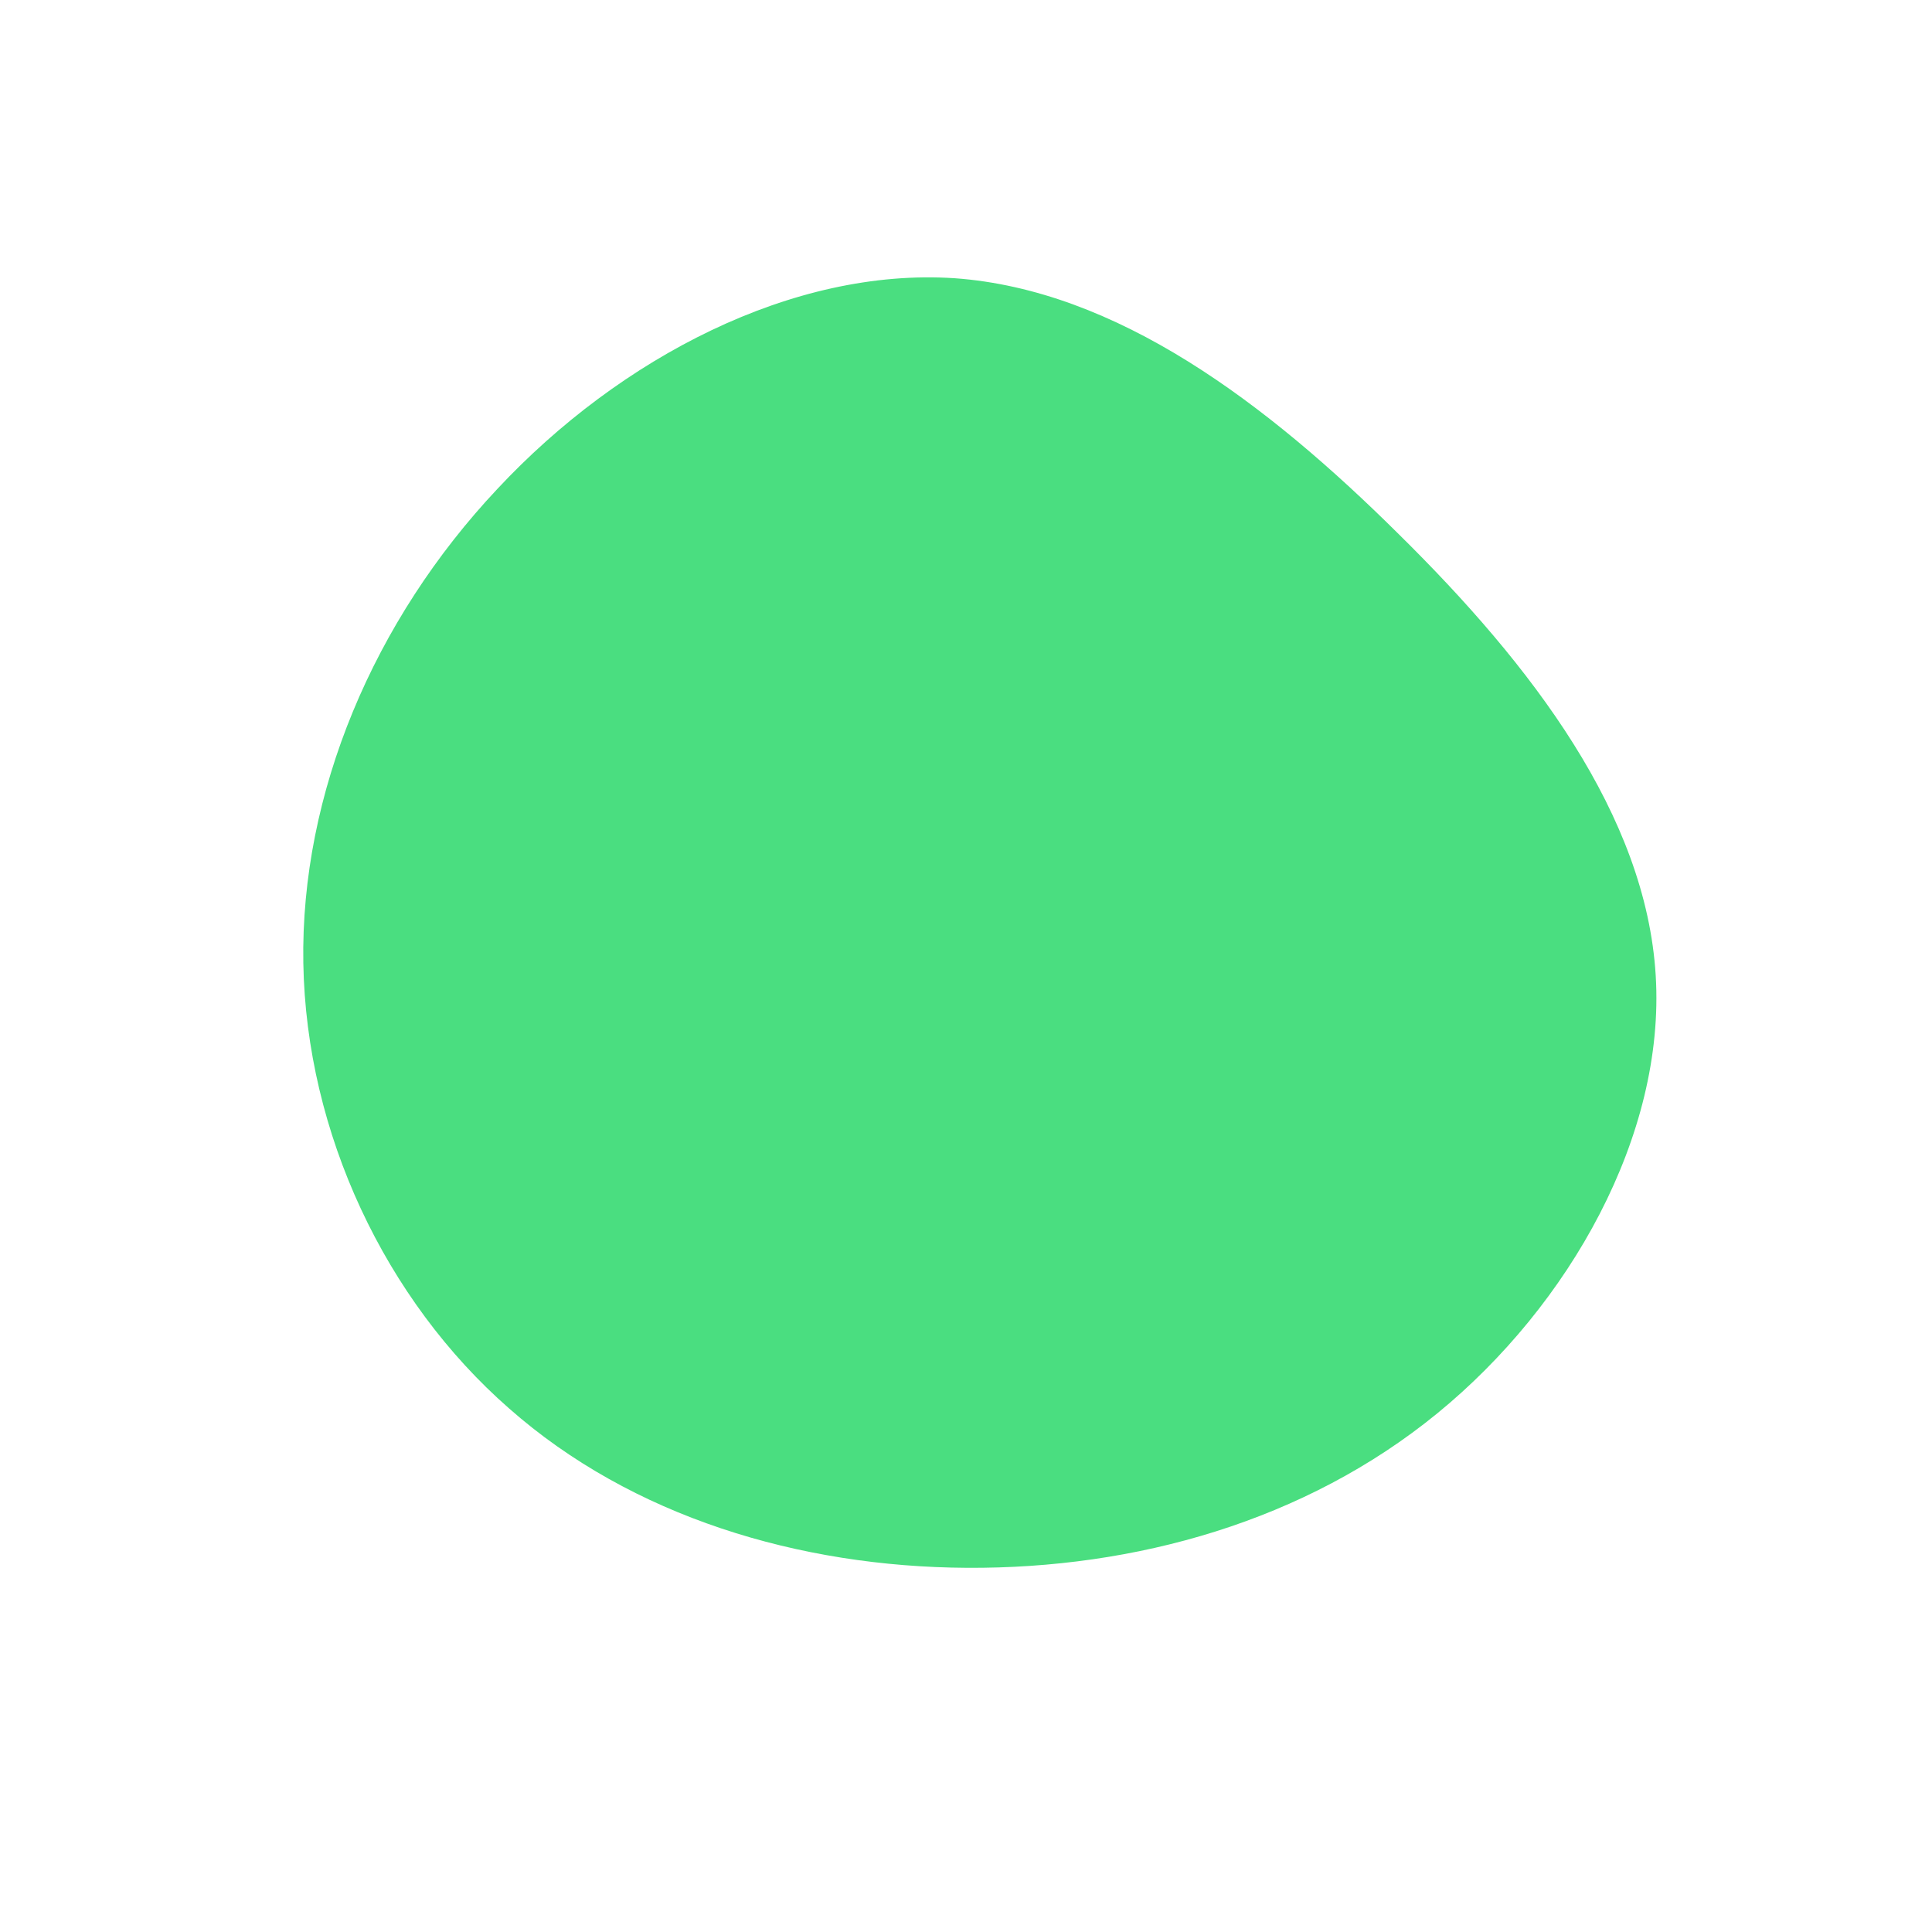
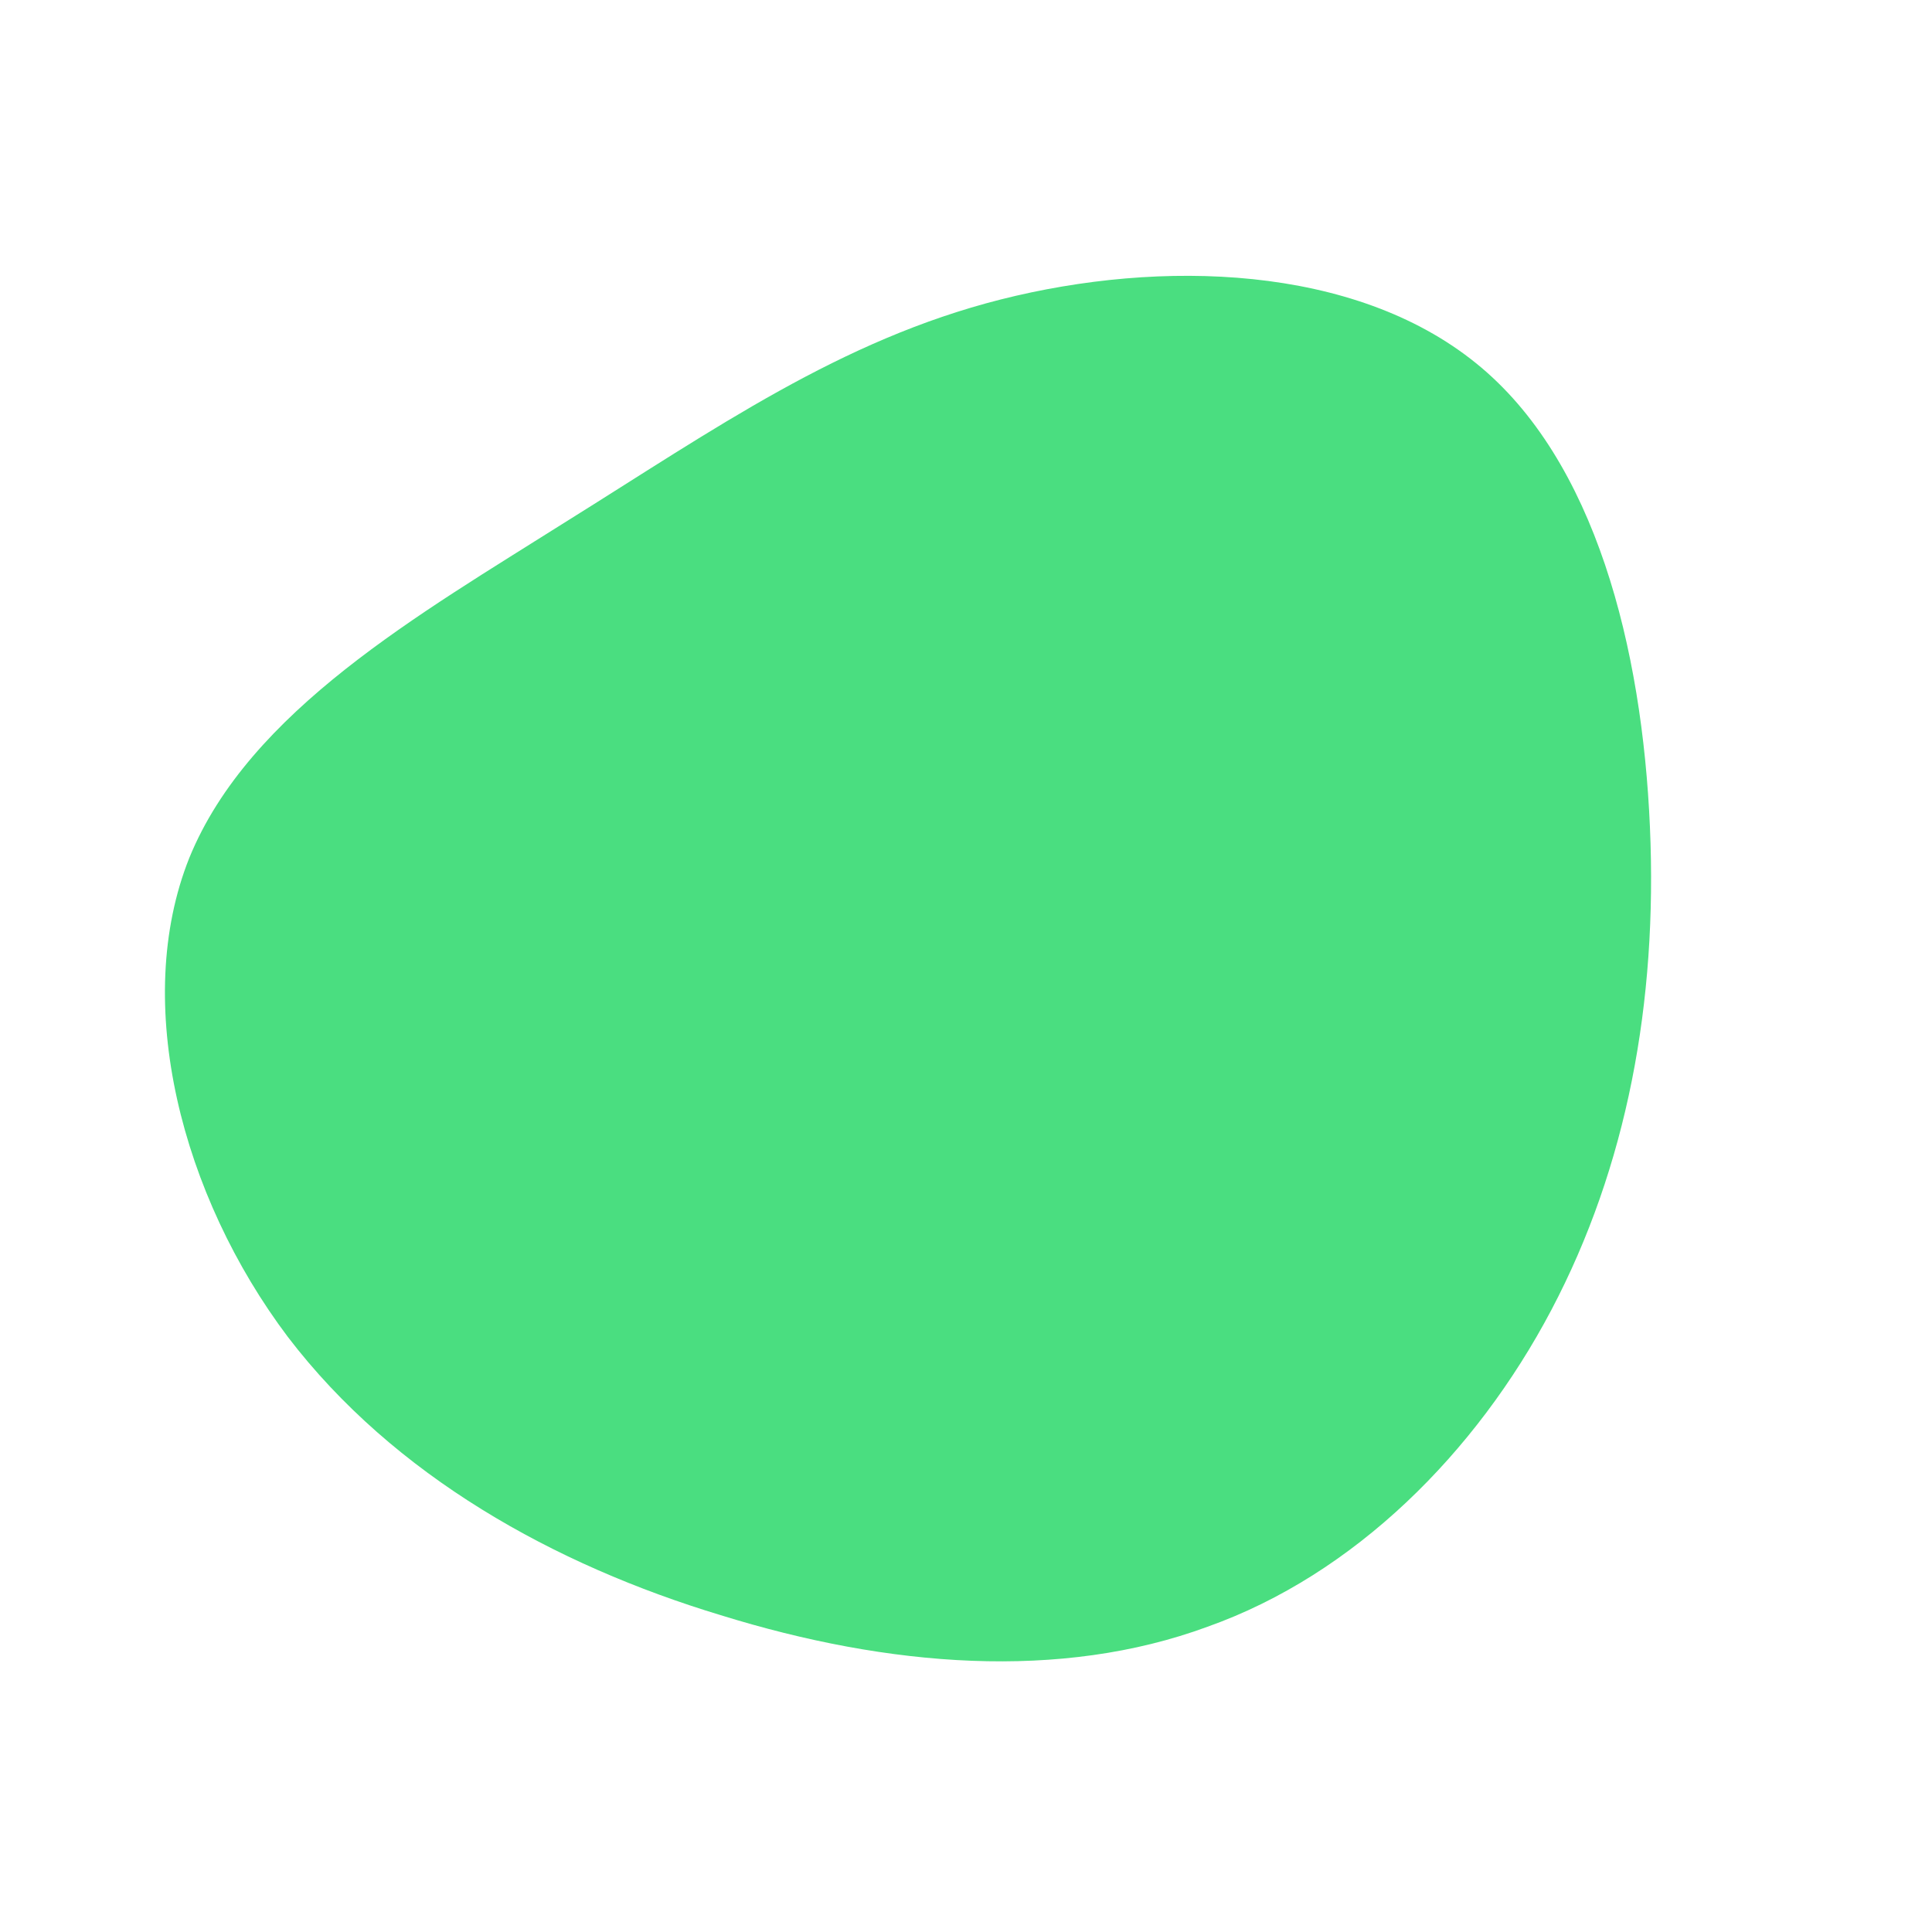
- <svg xmlns="http://www.w3.org/2000/svg" viewBox="0 0 200 200">
-   <path fill="#4ADE80" d="M44.8,-44.7C58.6,-31.1,70.4,-15.6,71.4,1C72.4,17.5,62.5,35.1,48.8,46.3C35.1,57.5,17.5,62.4,0.1,62.3C-17.3,62.2,-34.6,57,-47.3,45.8C-60.1,34.6,-68.3,17.3,-68.6,-0.3C-68.9,-17.9,-61.3,-35.8,-48.5,-49.4C-35.8,-63,-17.9,-72.3,-1.2,-71.2C15.6,-70,31.1,-58.3,44.8,-44.7Z" transform="translate(100 100)" />
+ <svg xmlns="http://www.w3.org/2000/svg" id="sw-js-blob-svg" viewBox="0 0 100 100" version="1.1">
+   <defs>
+     <linearGradient id="sw-gradient" x1="0" x2="1" y1="1" y2="0">
+       <stop id="stop1" stop-color="rgba(74, 222, 128, 1)" offset="0%" />
+       <stop id="stop2" stop-color="rgba(74, 222, 128, 1)" offset="100%" />
+     </linearGradient>
+   </defs>
+   <path fill="url(#sw-gradient)" d="M26.4,-31.2C32.6,-26.2,35,-16.4,35.4,-7.2C35.8,1.9,34.2,10.4,30.3,17.8C26.4,25.2,20.1,31.5,12.5,34.2C4.9,37,-4,36.3,-12.7,33.6C-21.3,31,-29.6,26.4,-35.1,19.2C-40.6,11.9,-43.2,1.9,-40.2,-5.6C-37.1,-13.2,-28.3,-18.2,-20.7,-23C-13,-27.8,-6.5,-32.4,1.8,-34.5C10.1,-36.6,20.1,-36.3,26.4,-31.2Z" width="100%" height="100%" transform="translate(50 50)" stroke-width="0" style="transition: all 0.3s ease 0s;" />
</svg>
